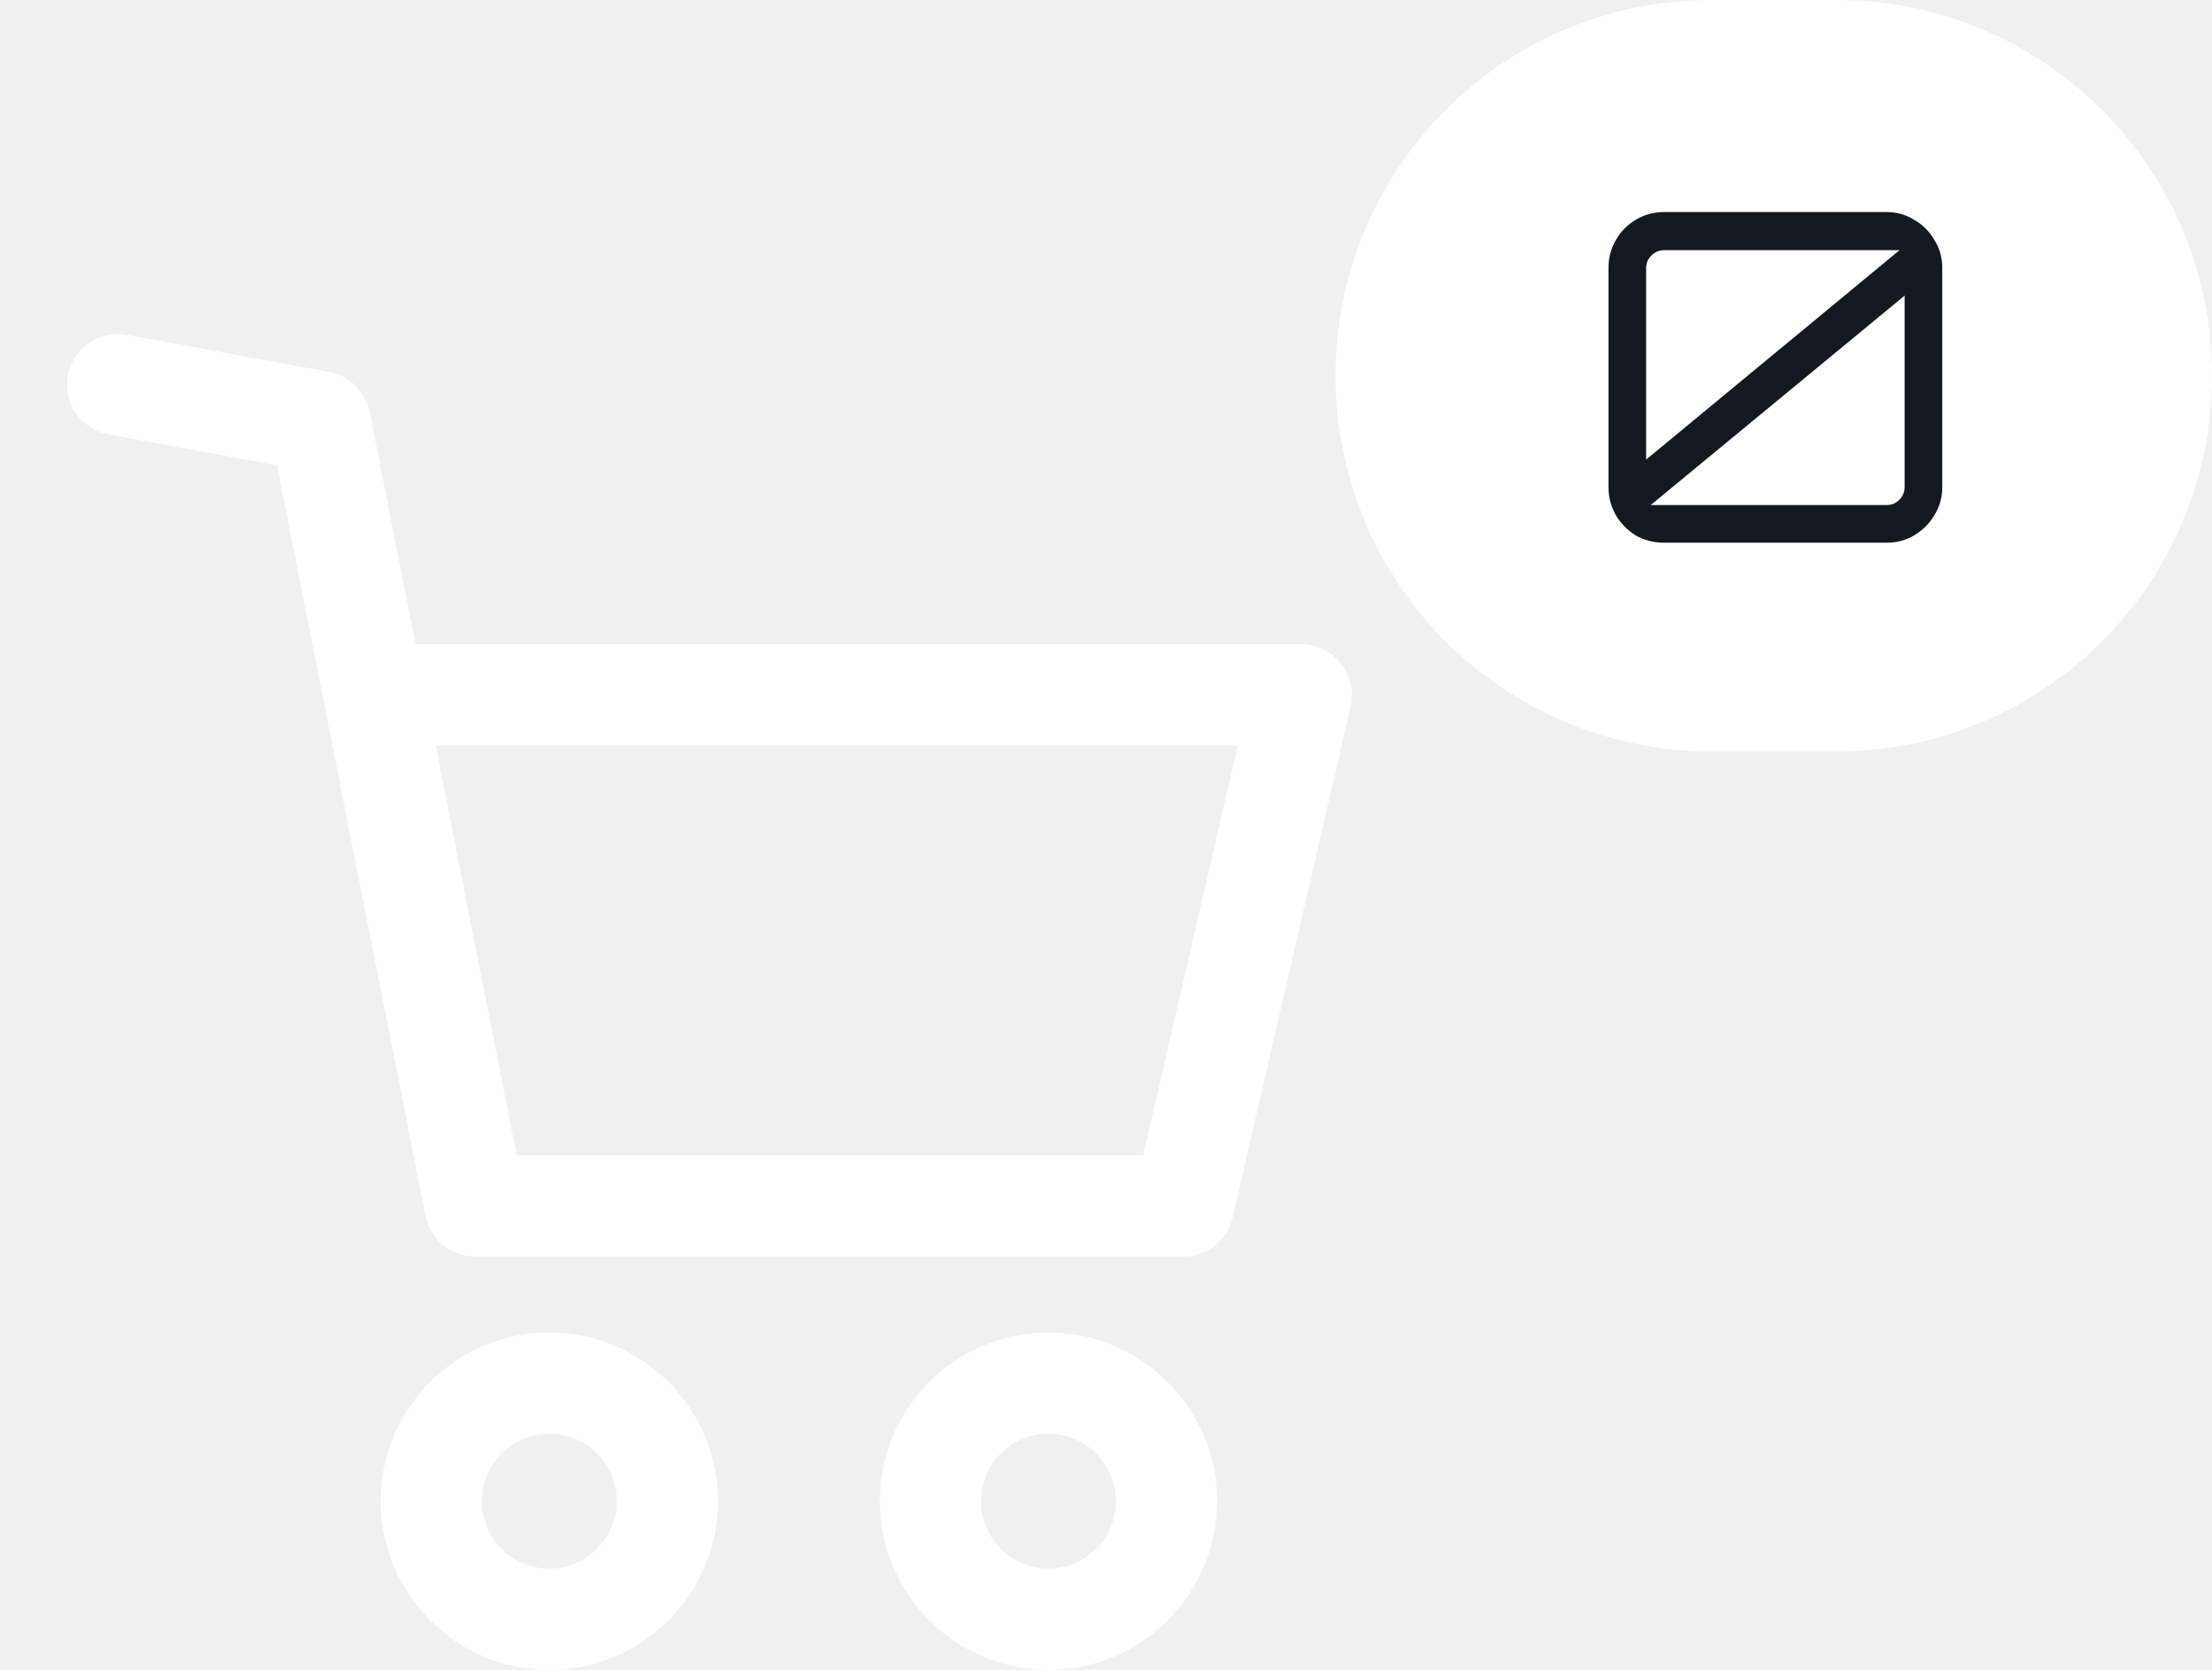
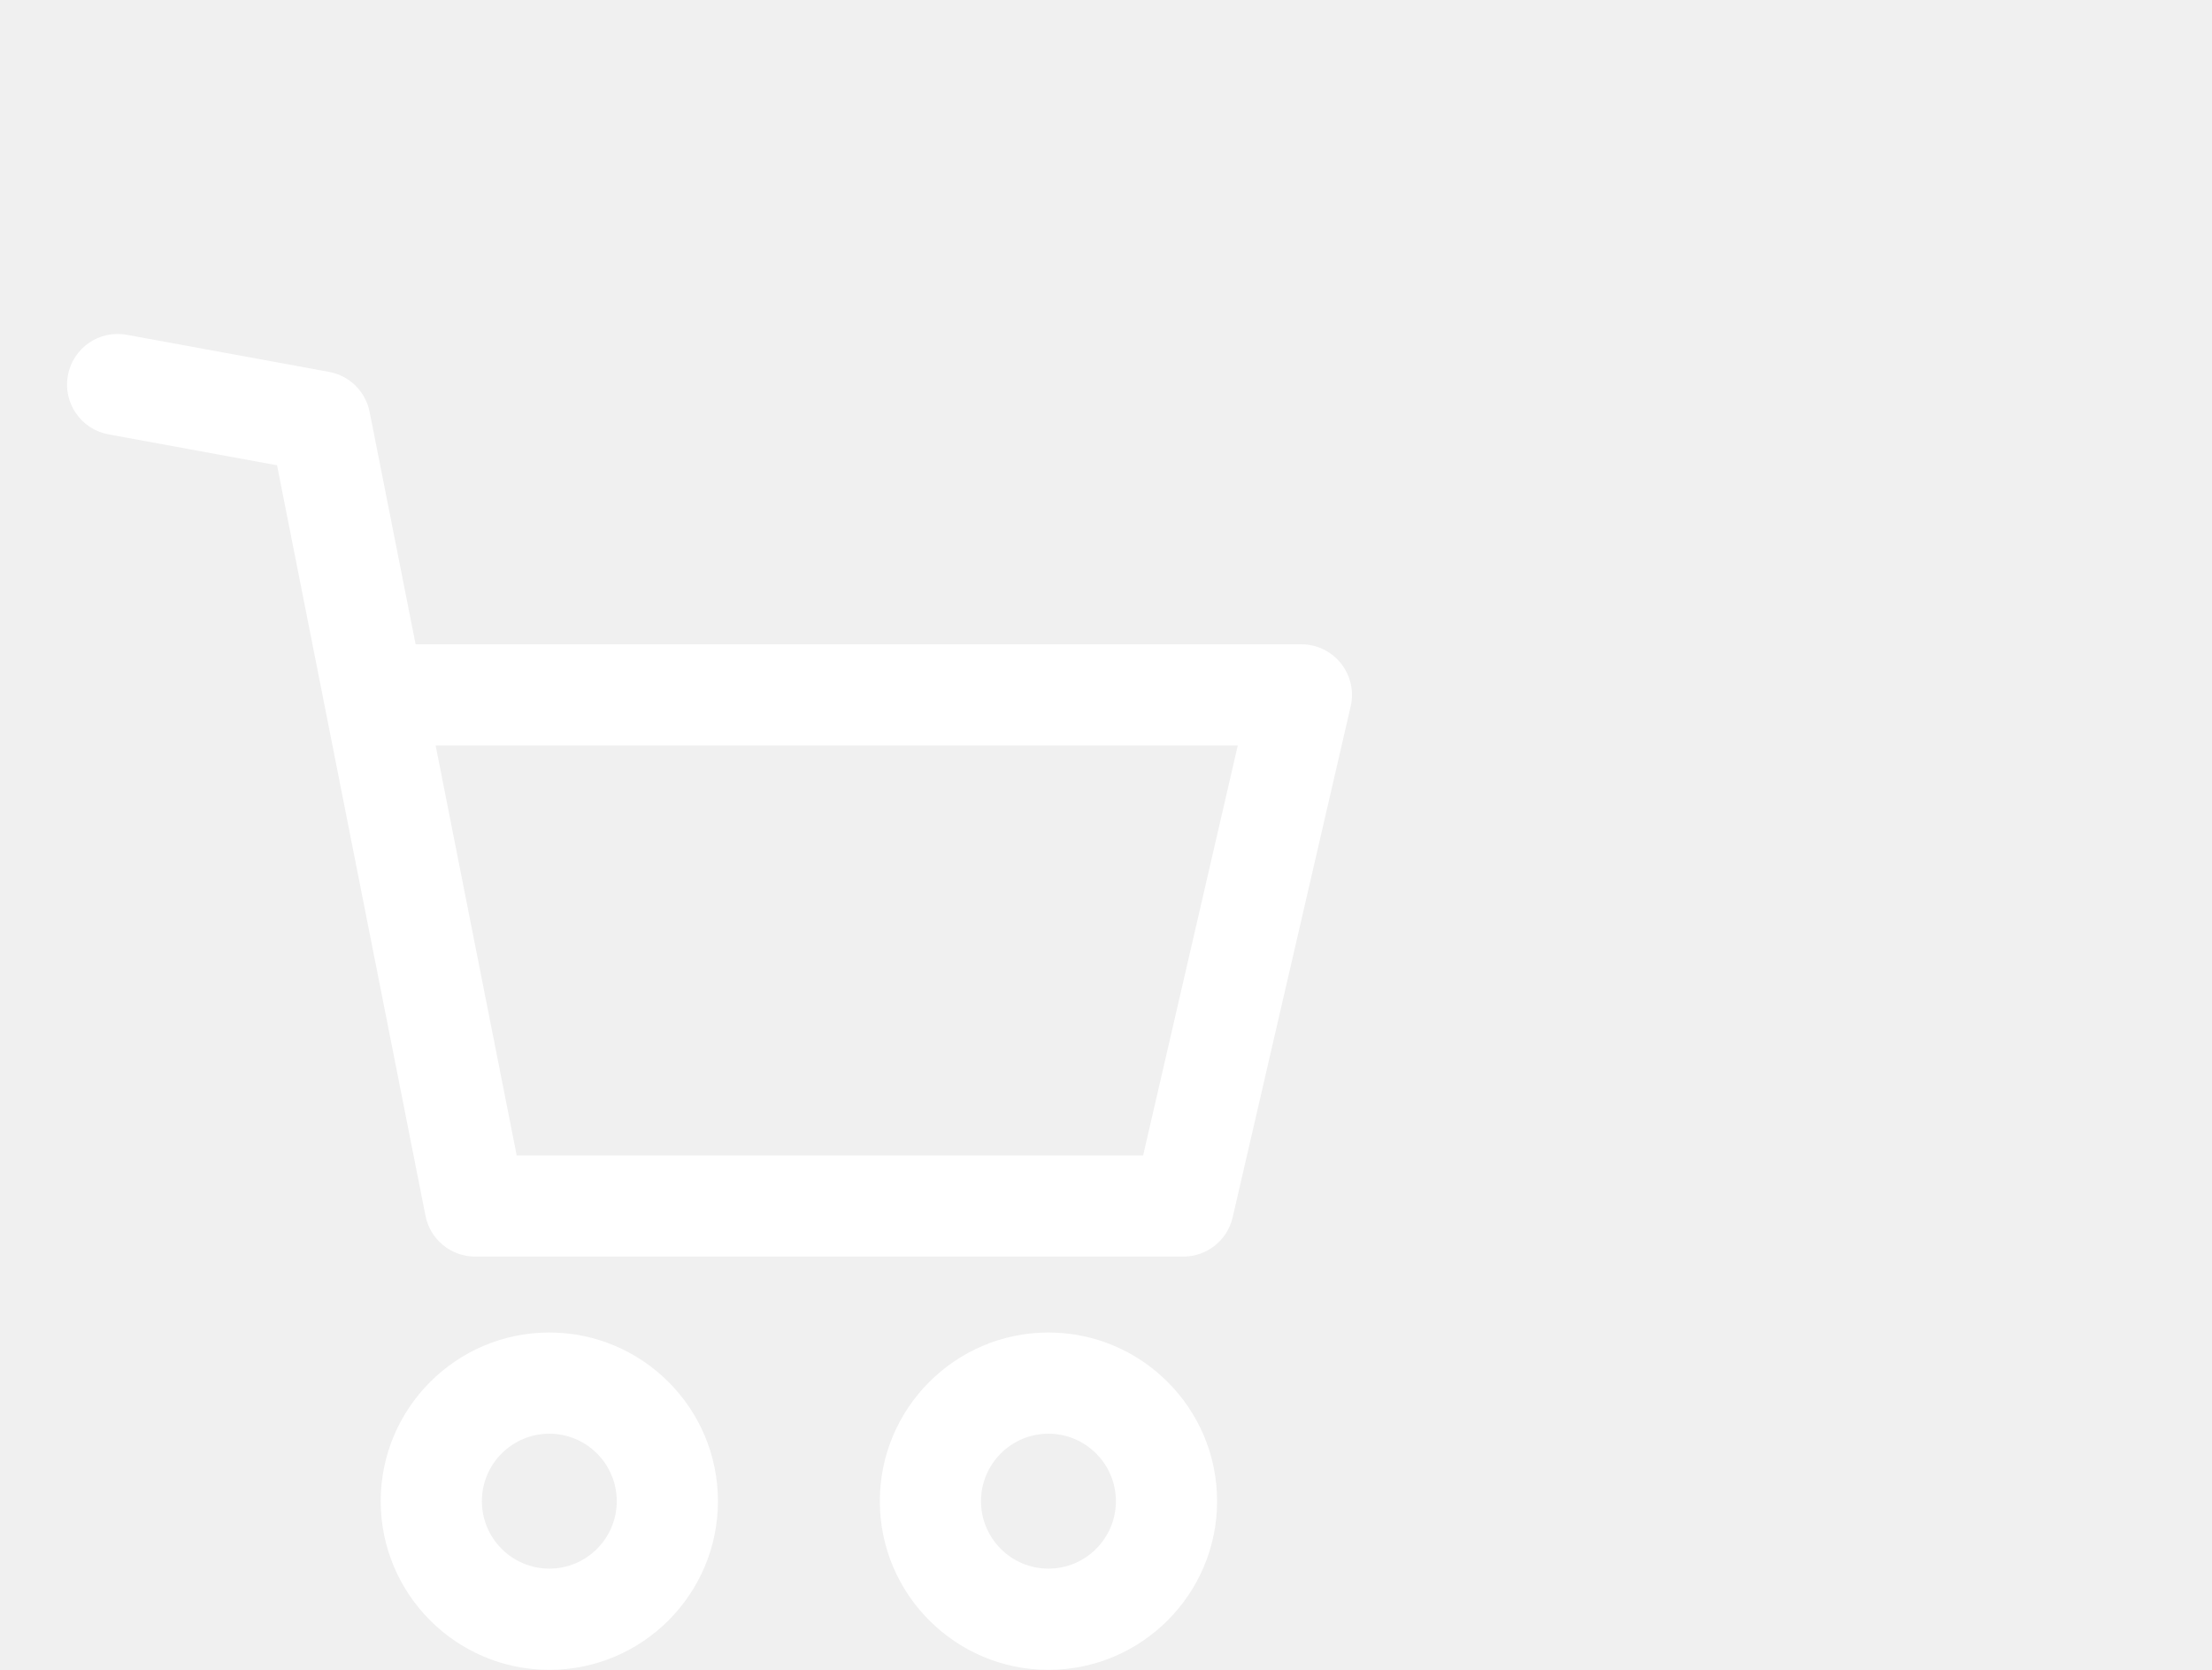
<svg xmlns="http://www.w3.org/2000/svg" width="53" height="40" viewBox="0 0 53 40" fill="none">
  <g clip-path="url(#clip0_0_42)">
    <path d="M13.162 31.92C10.934 31.92 9.122 33.732 9.122 35.96C9.122 38.188 10.934 40.001 13.162 40.001C15.39 40.001 17.202 38.188 17.202 35.96C17.202 33.732 15.39 31.92 13.162 31.92ZM13.162 37.576C12.271 37.576 11.546 36.852 11.546 35.96C11.546 35.069 12.271 34.344 13.162 34.344C14.053 34.344 14.778 35.069 14.778 35.96C14.778 36.852 14.053 37.576 13.162 37.576Z" fill="white" />
    <path d="M25.121 31.92C22.893 31.92 21.081 33.732 21.081 35.96C21.081 38.188 22.893 40.001 25.121 40.001C27.349 40.001 29.162 38.188 29.162 35.96C29.162 33.732 27.349 31.92 25.121 31.92ZM25.121 37.576C24.23 37.576 23.505 36.852 23.505 35.96C23.505 35.069 24.23 34.344 25.121 34.344C26.012 34.344 26.737 35.069 26.737 35.96C26.737 36.852 26.012 37.576 25.121 37.576Z" fill="white" />
    <path d="M32.13 15.892C31.9 15.603 31.551 15.434 31.182 15.434H9.958L8.856 9.866C8.76 9.378 8.375 8.999 7.886 8.909L3.037 8.02C2.377 7.899 1.747 8.336 1.626 8.994C1.506 9.653 1.941 10.284 2.6 10.405L6.638 11.145L10.195 29.124C10.307 29.692 10.806 30.101 11.384 30.101H28.354C28.918 30.101 29.407 29.712 29.535 29.161L32.363 16.919C32.446 16.559 32.36 16.181 32.13 15.892ZM27.39 27.677H12.38L10.438 17.859H29.657L27.39 27.677Z" fill="white" />
  </g>
-   <path d="M32 9C32 4.029 36.029 0 41 0H44C48.971 0 53 4.029 53 9C53 13.971 48.971 18 44 18H41C36.029 18 32 13.971 32 9Z" fill="white" />
-   <path d="M39.871 13C39.622 13 39.394 12.941 39.189 12.824C38.991 12.699 38.833 12.538 38.716 12.34C38.599 12.135 38.54 11.911 38.54 11.669V6.422C38.54 6.173 38.599 5.949 38.716 5.751C38.833 5.546 38.991 5.384 39.189 5.267C39.394 5.142 39.622 5.08 39.871 5.08H45.206C45.448 5.08 45.668 5.142 45.866 5.267C46.071 5.384 46.233 5.546 46.35 5.751C46.475 5.949 46.537 6.173 46.537 6.422V11.669C46.537 11.911 46.475 12.135 46.35 12.34C46.233 12.538 46.071 12.699 45.866 12.824C45.668 12.941 45.448 13 45.206 13H39.871ZM39.552 12.098H45.206C45.323 12.098 45.422 12.058 45.503 11.977C45.591 11.889 45.635 11.786 45.635 11.669V7.082L39.552 12.098ZM39.442 11.009L45.514 5.993H39.871C39.754 5.993 39.651 6.037 39.563 6.125C39.482 6.206 39.442 6.305 39.442 6.422V11.009Z" fill="#141820" />
  <defs>
    <clipPath id="clip0_0_42">
      <rect width="32" height="32" fill="white" transform="translate(1 8)" />
    </clipPath>
  </defs>
</svg>
